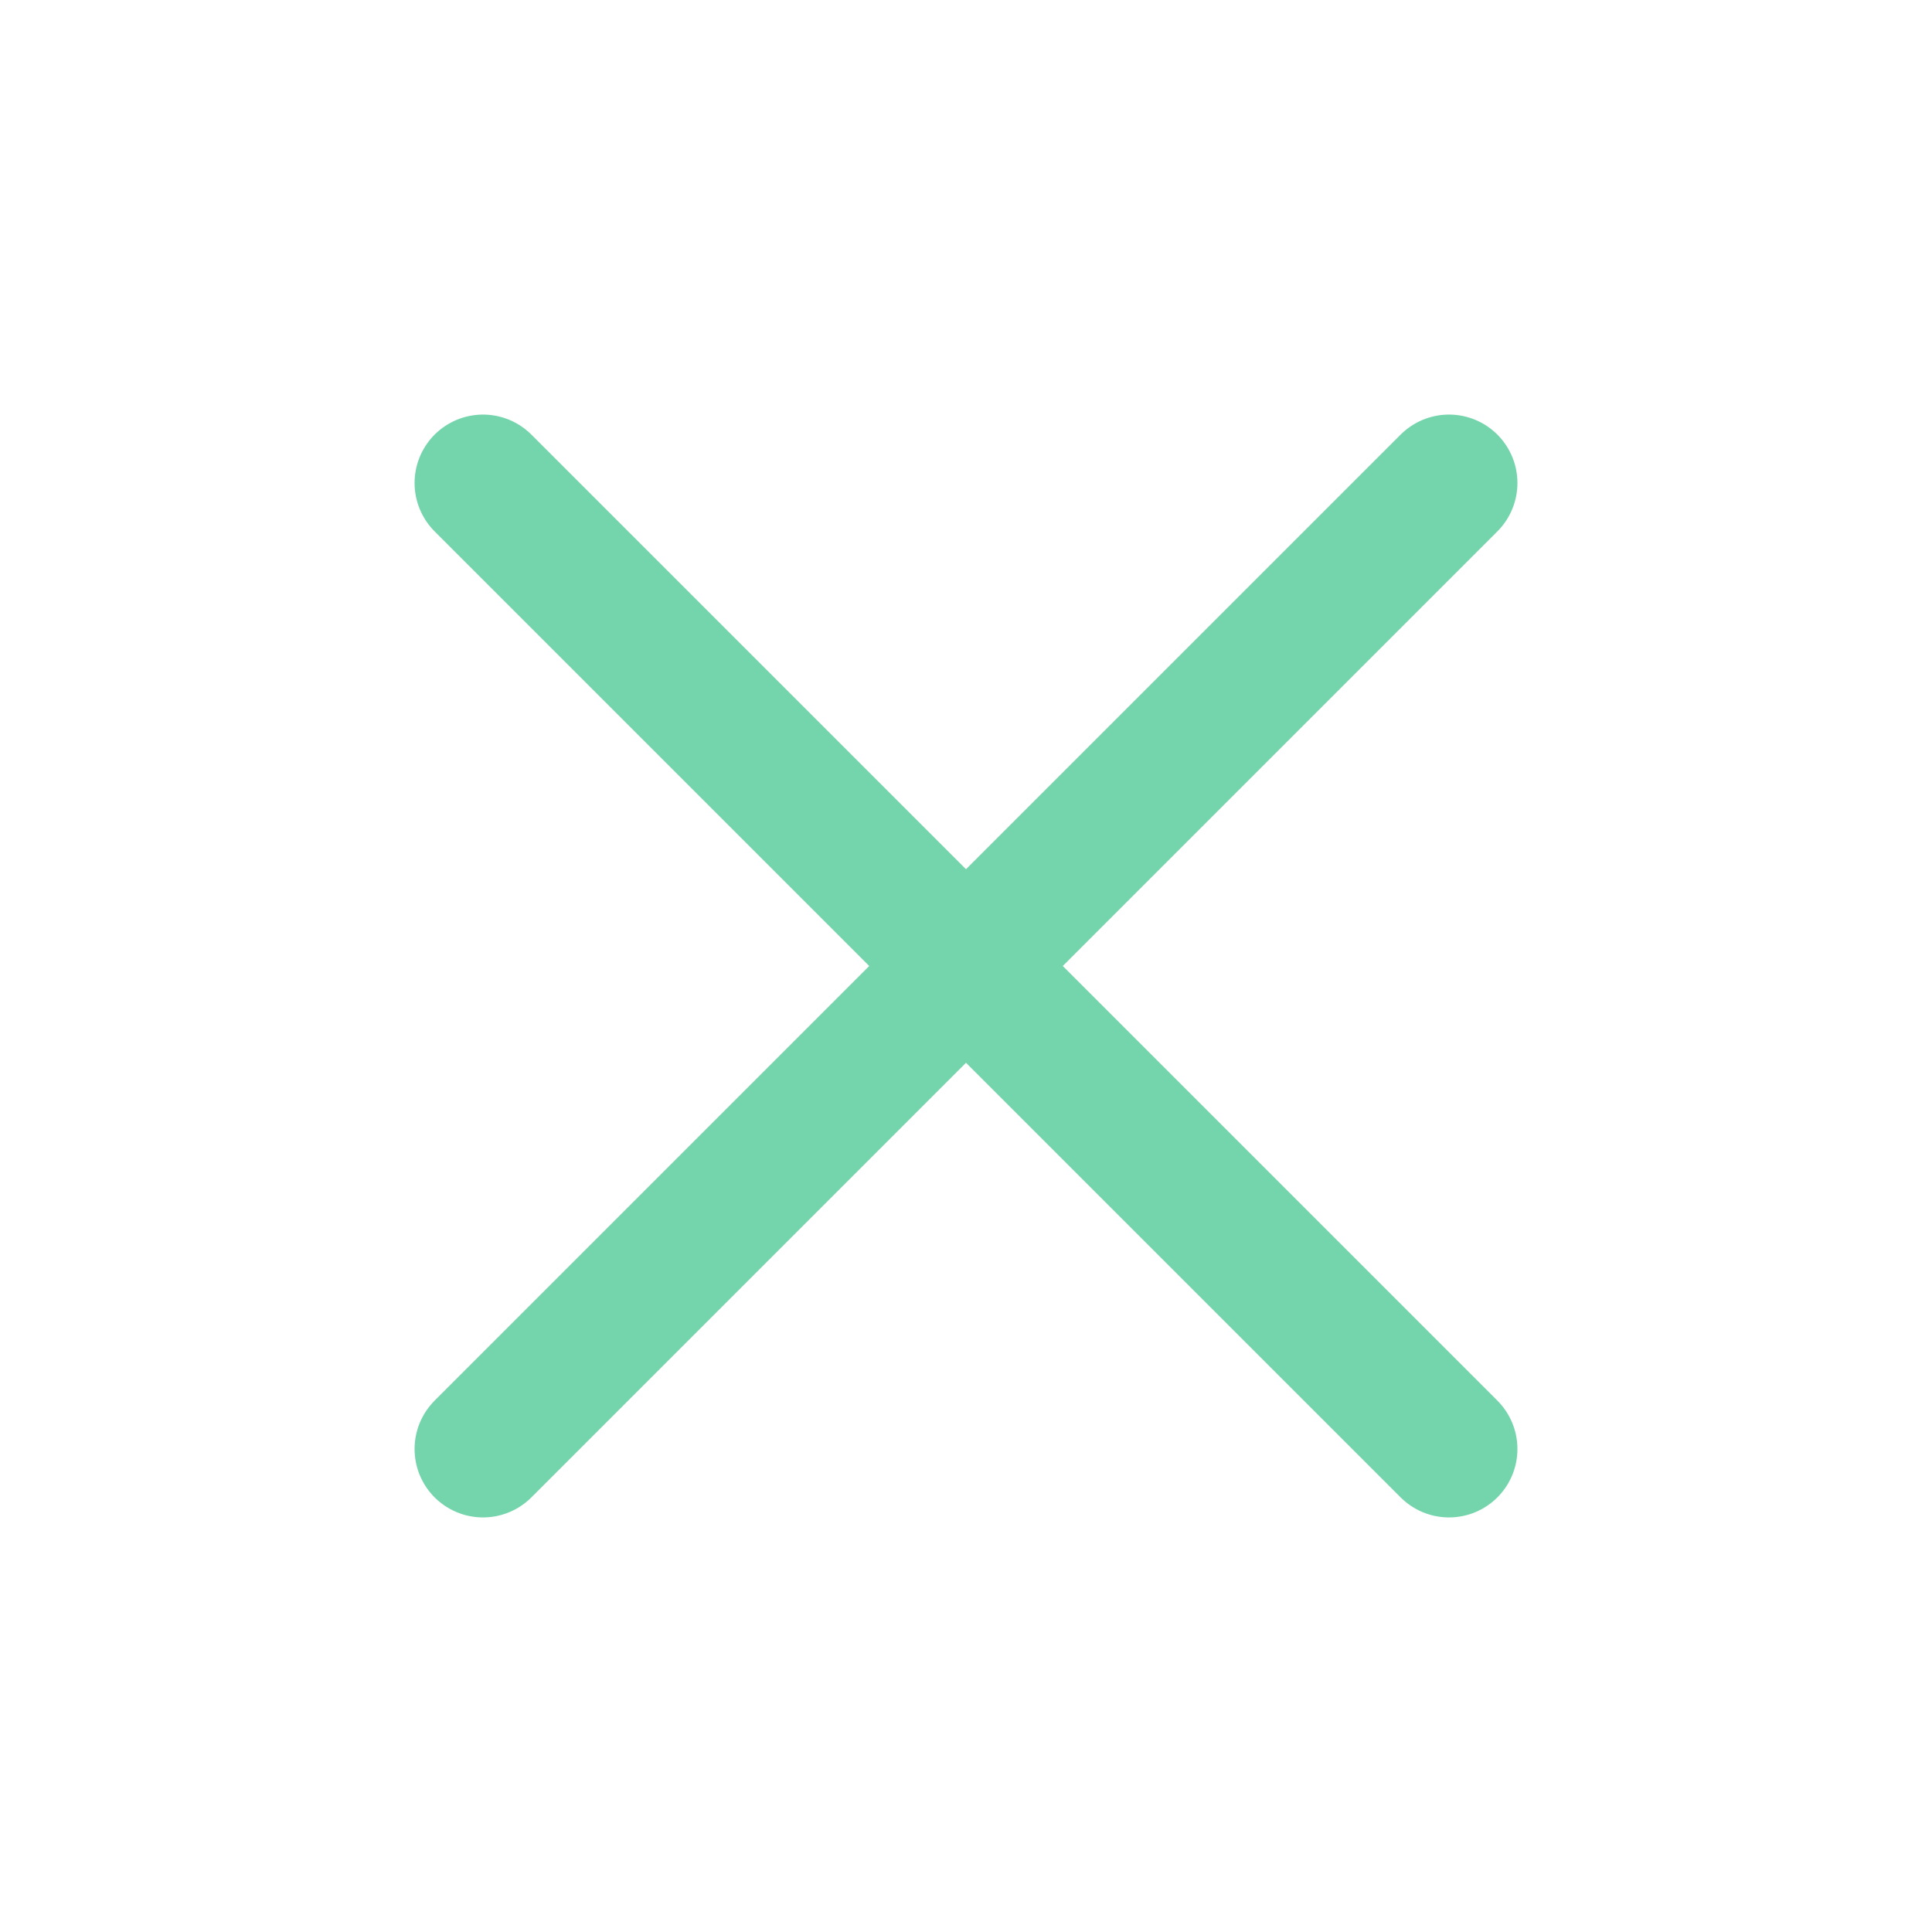
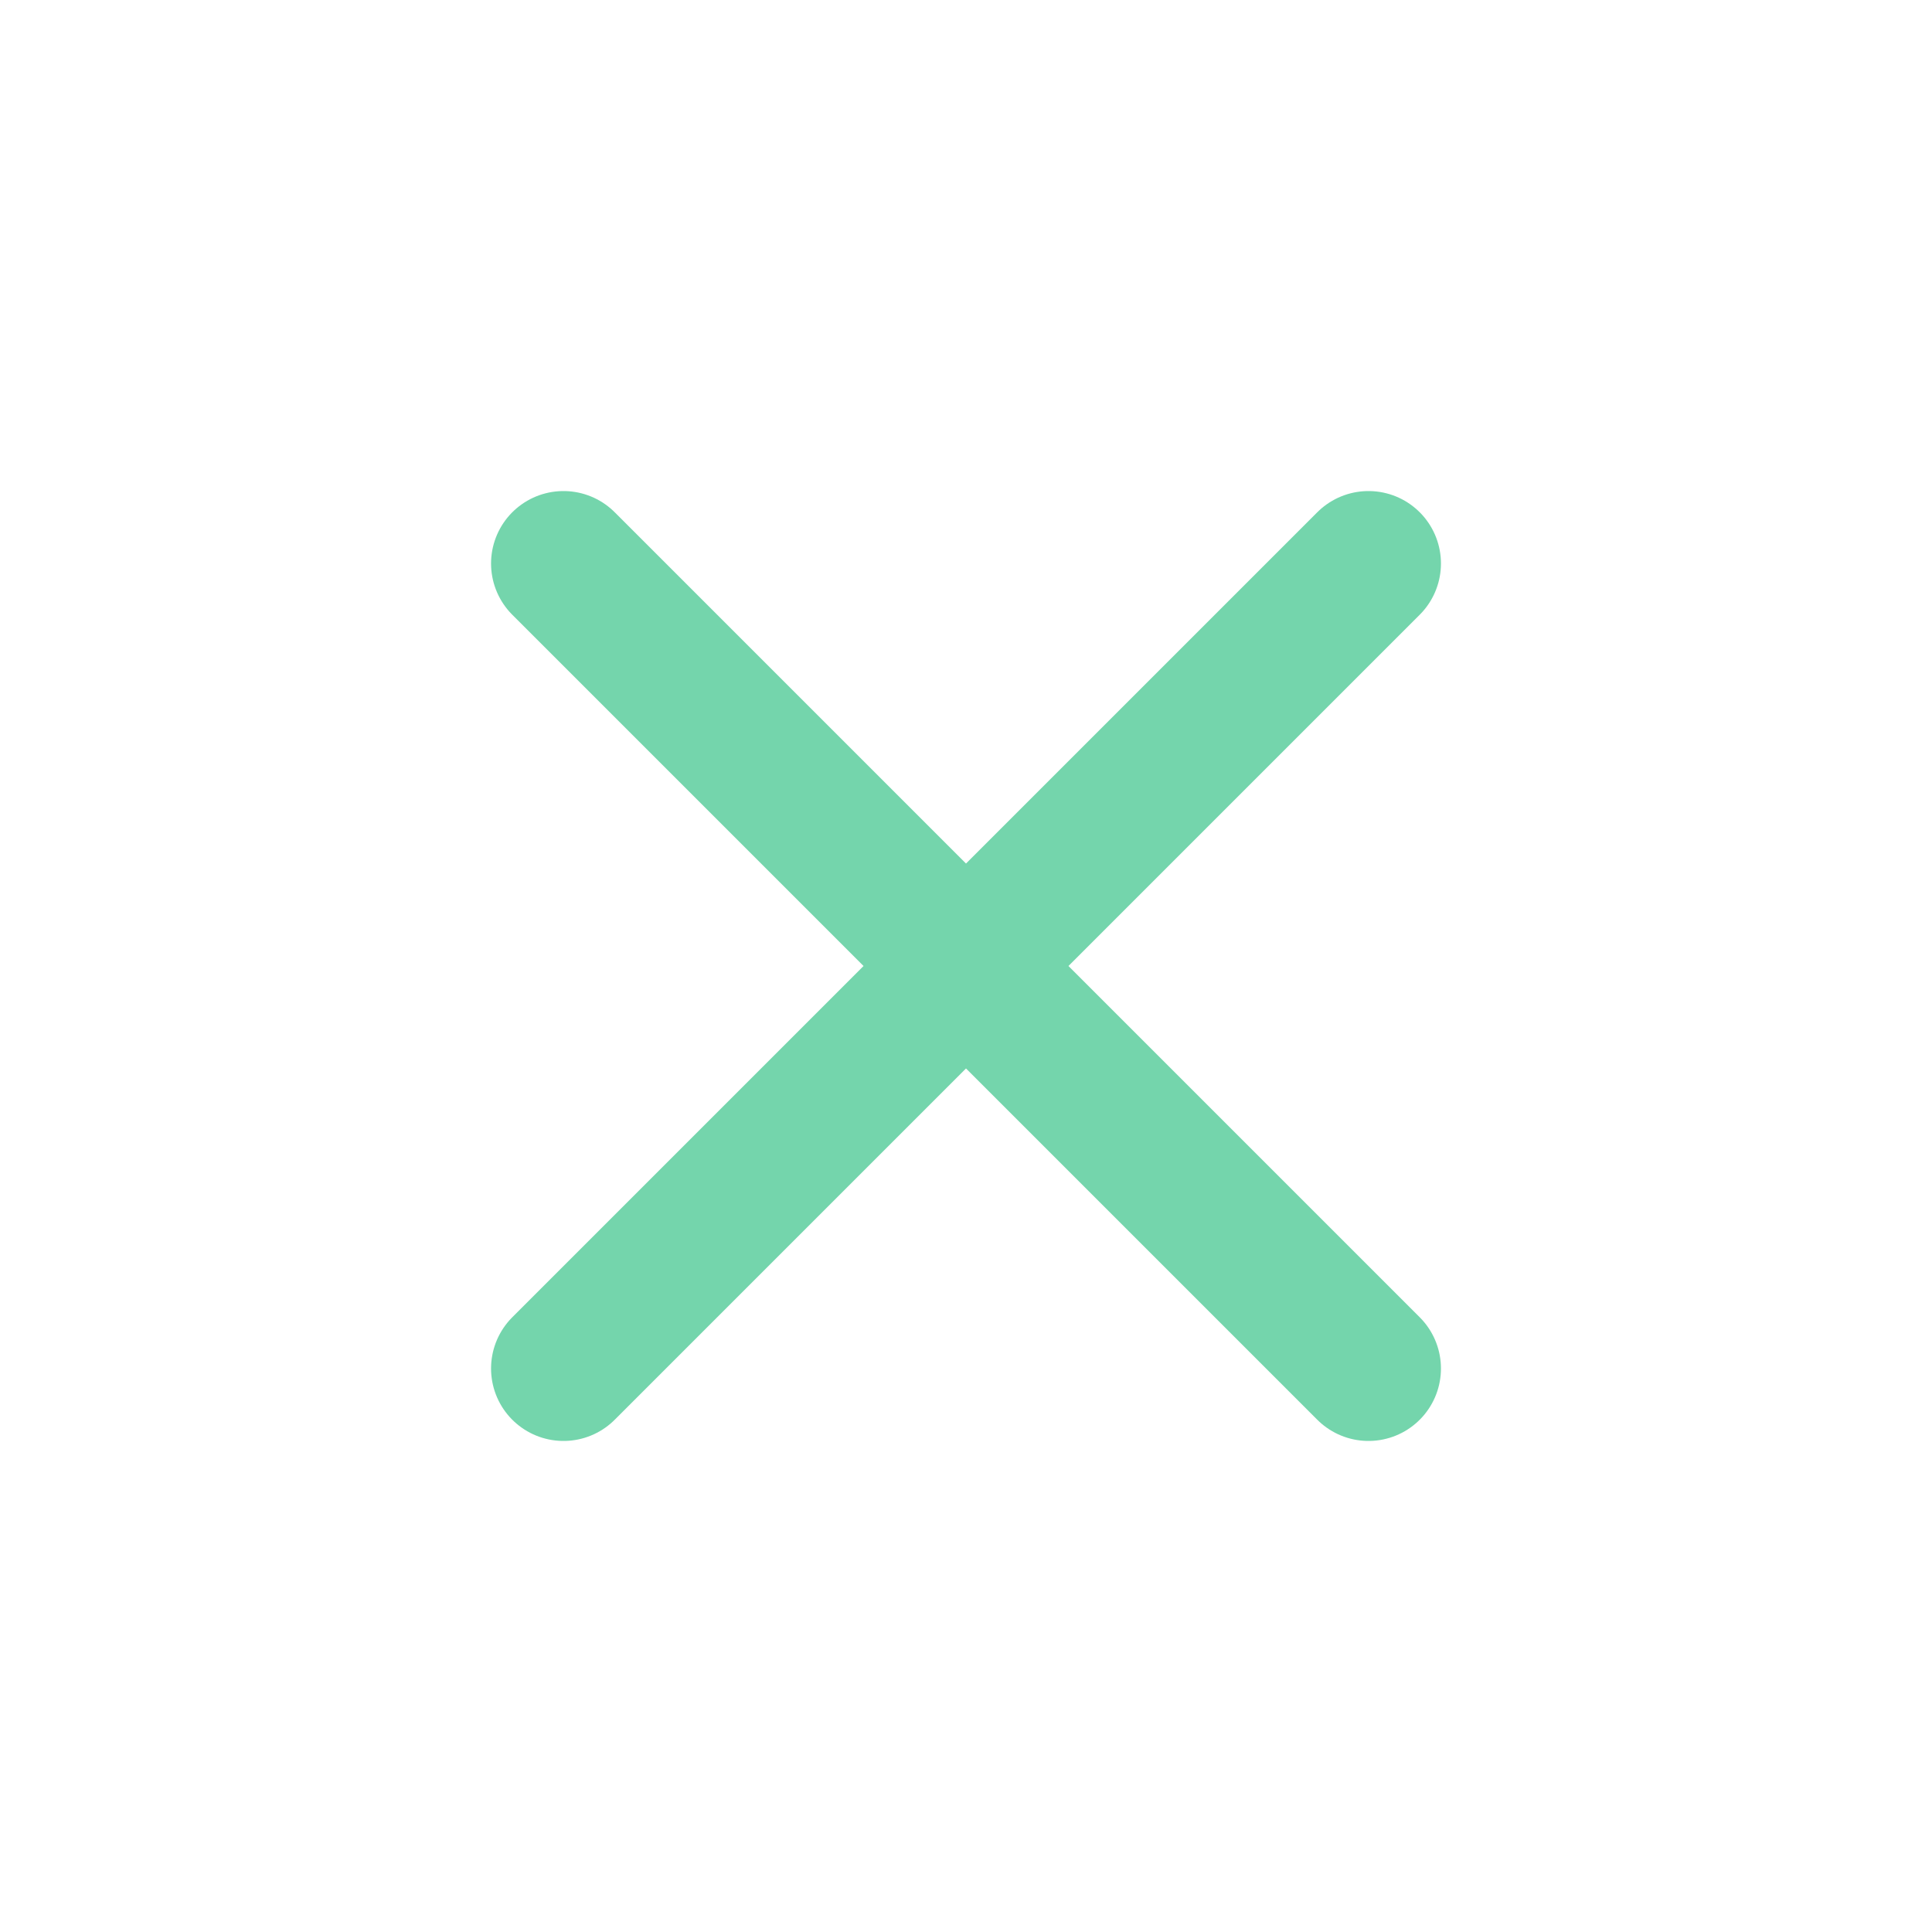
<svg xmlns="http://www.w3.org/2000/svg" width="24" height="24" viewBox="0 0 24 24">
-   <path d="M6 6l12 12M18 6L6 18" fill="none" stroke="#74d5ac" stroke-width="1.7" stroke-linecap="round" stroke-linejoin="round" />
+   <g fill="none" stroke="#74d5ac" stroke-width="1.8" stroke-linecap="round" stroke-linejoin="round">
+     <path d="m7 7 10 10M17 7 7 17" />
+   </g>
</svg>
